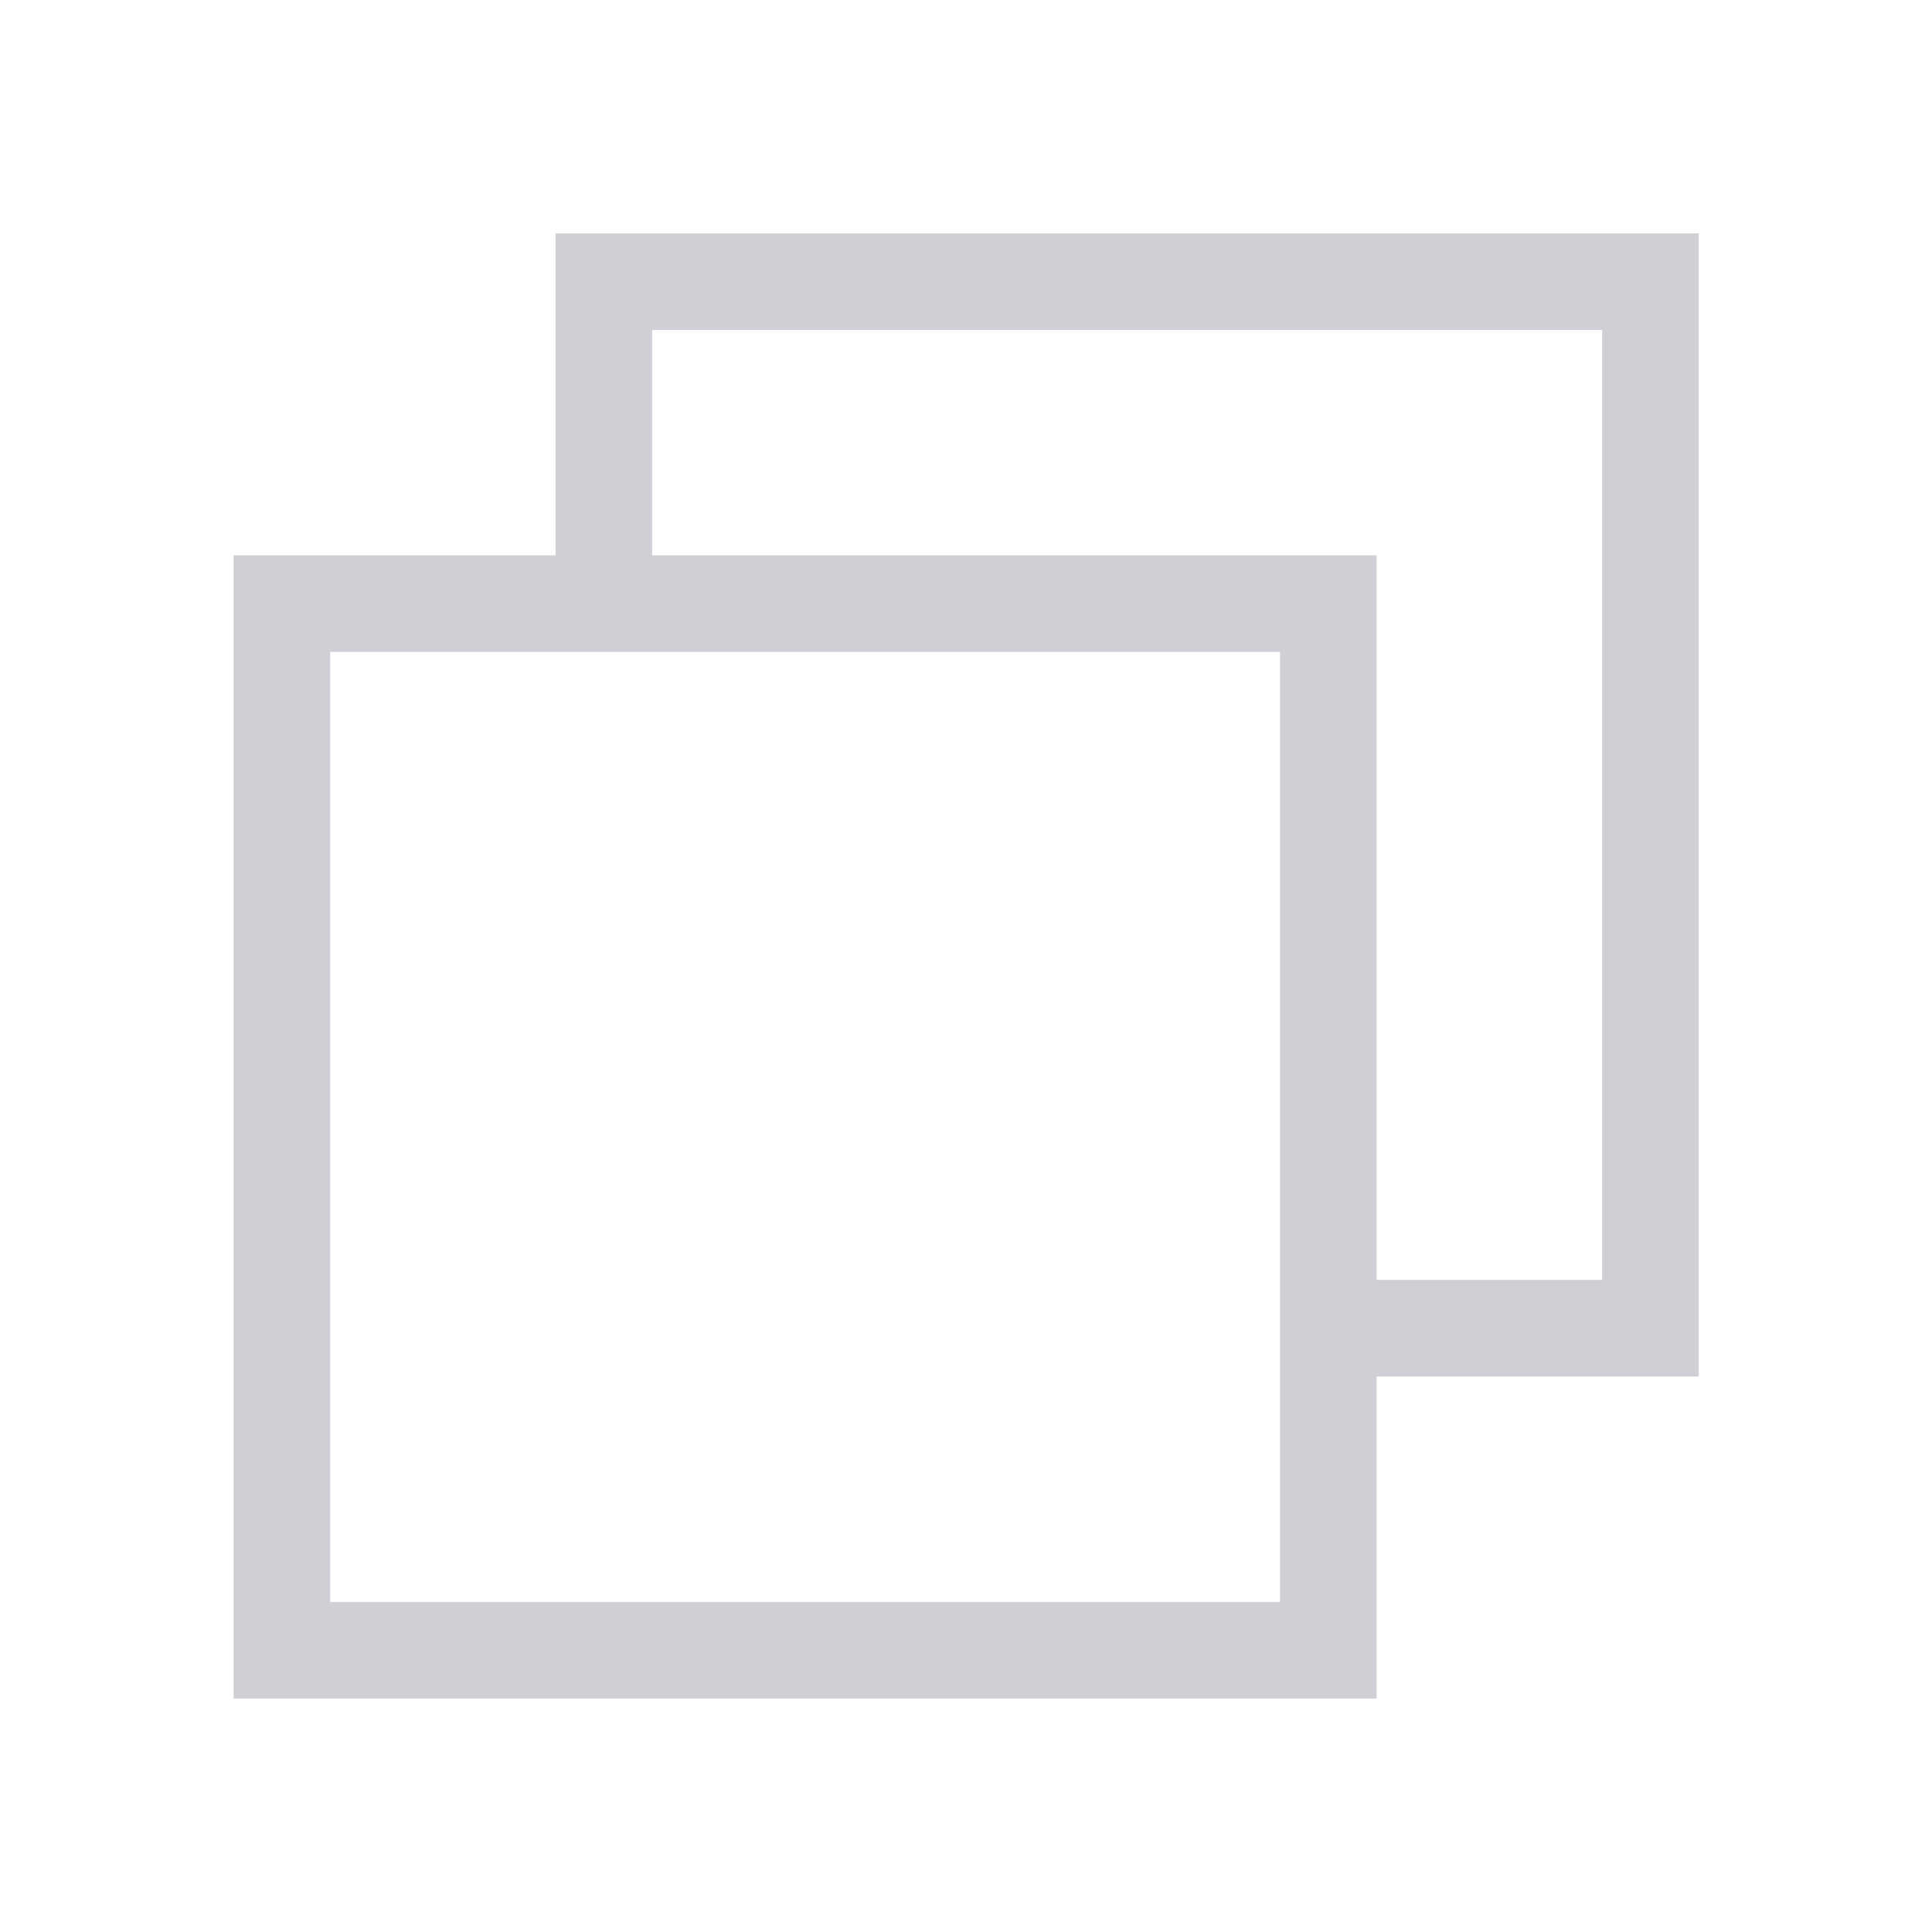
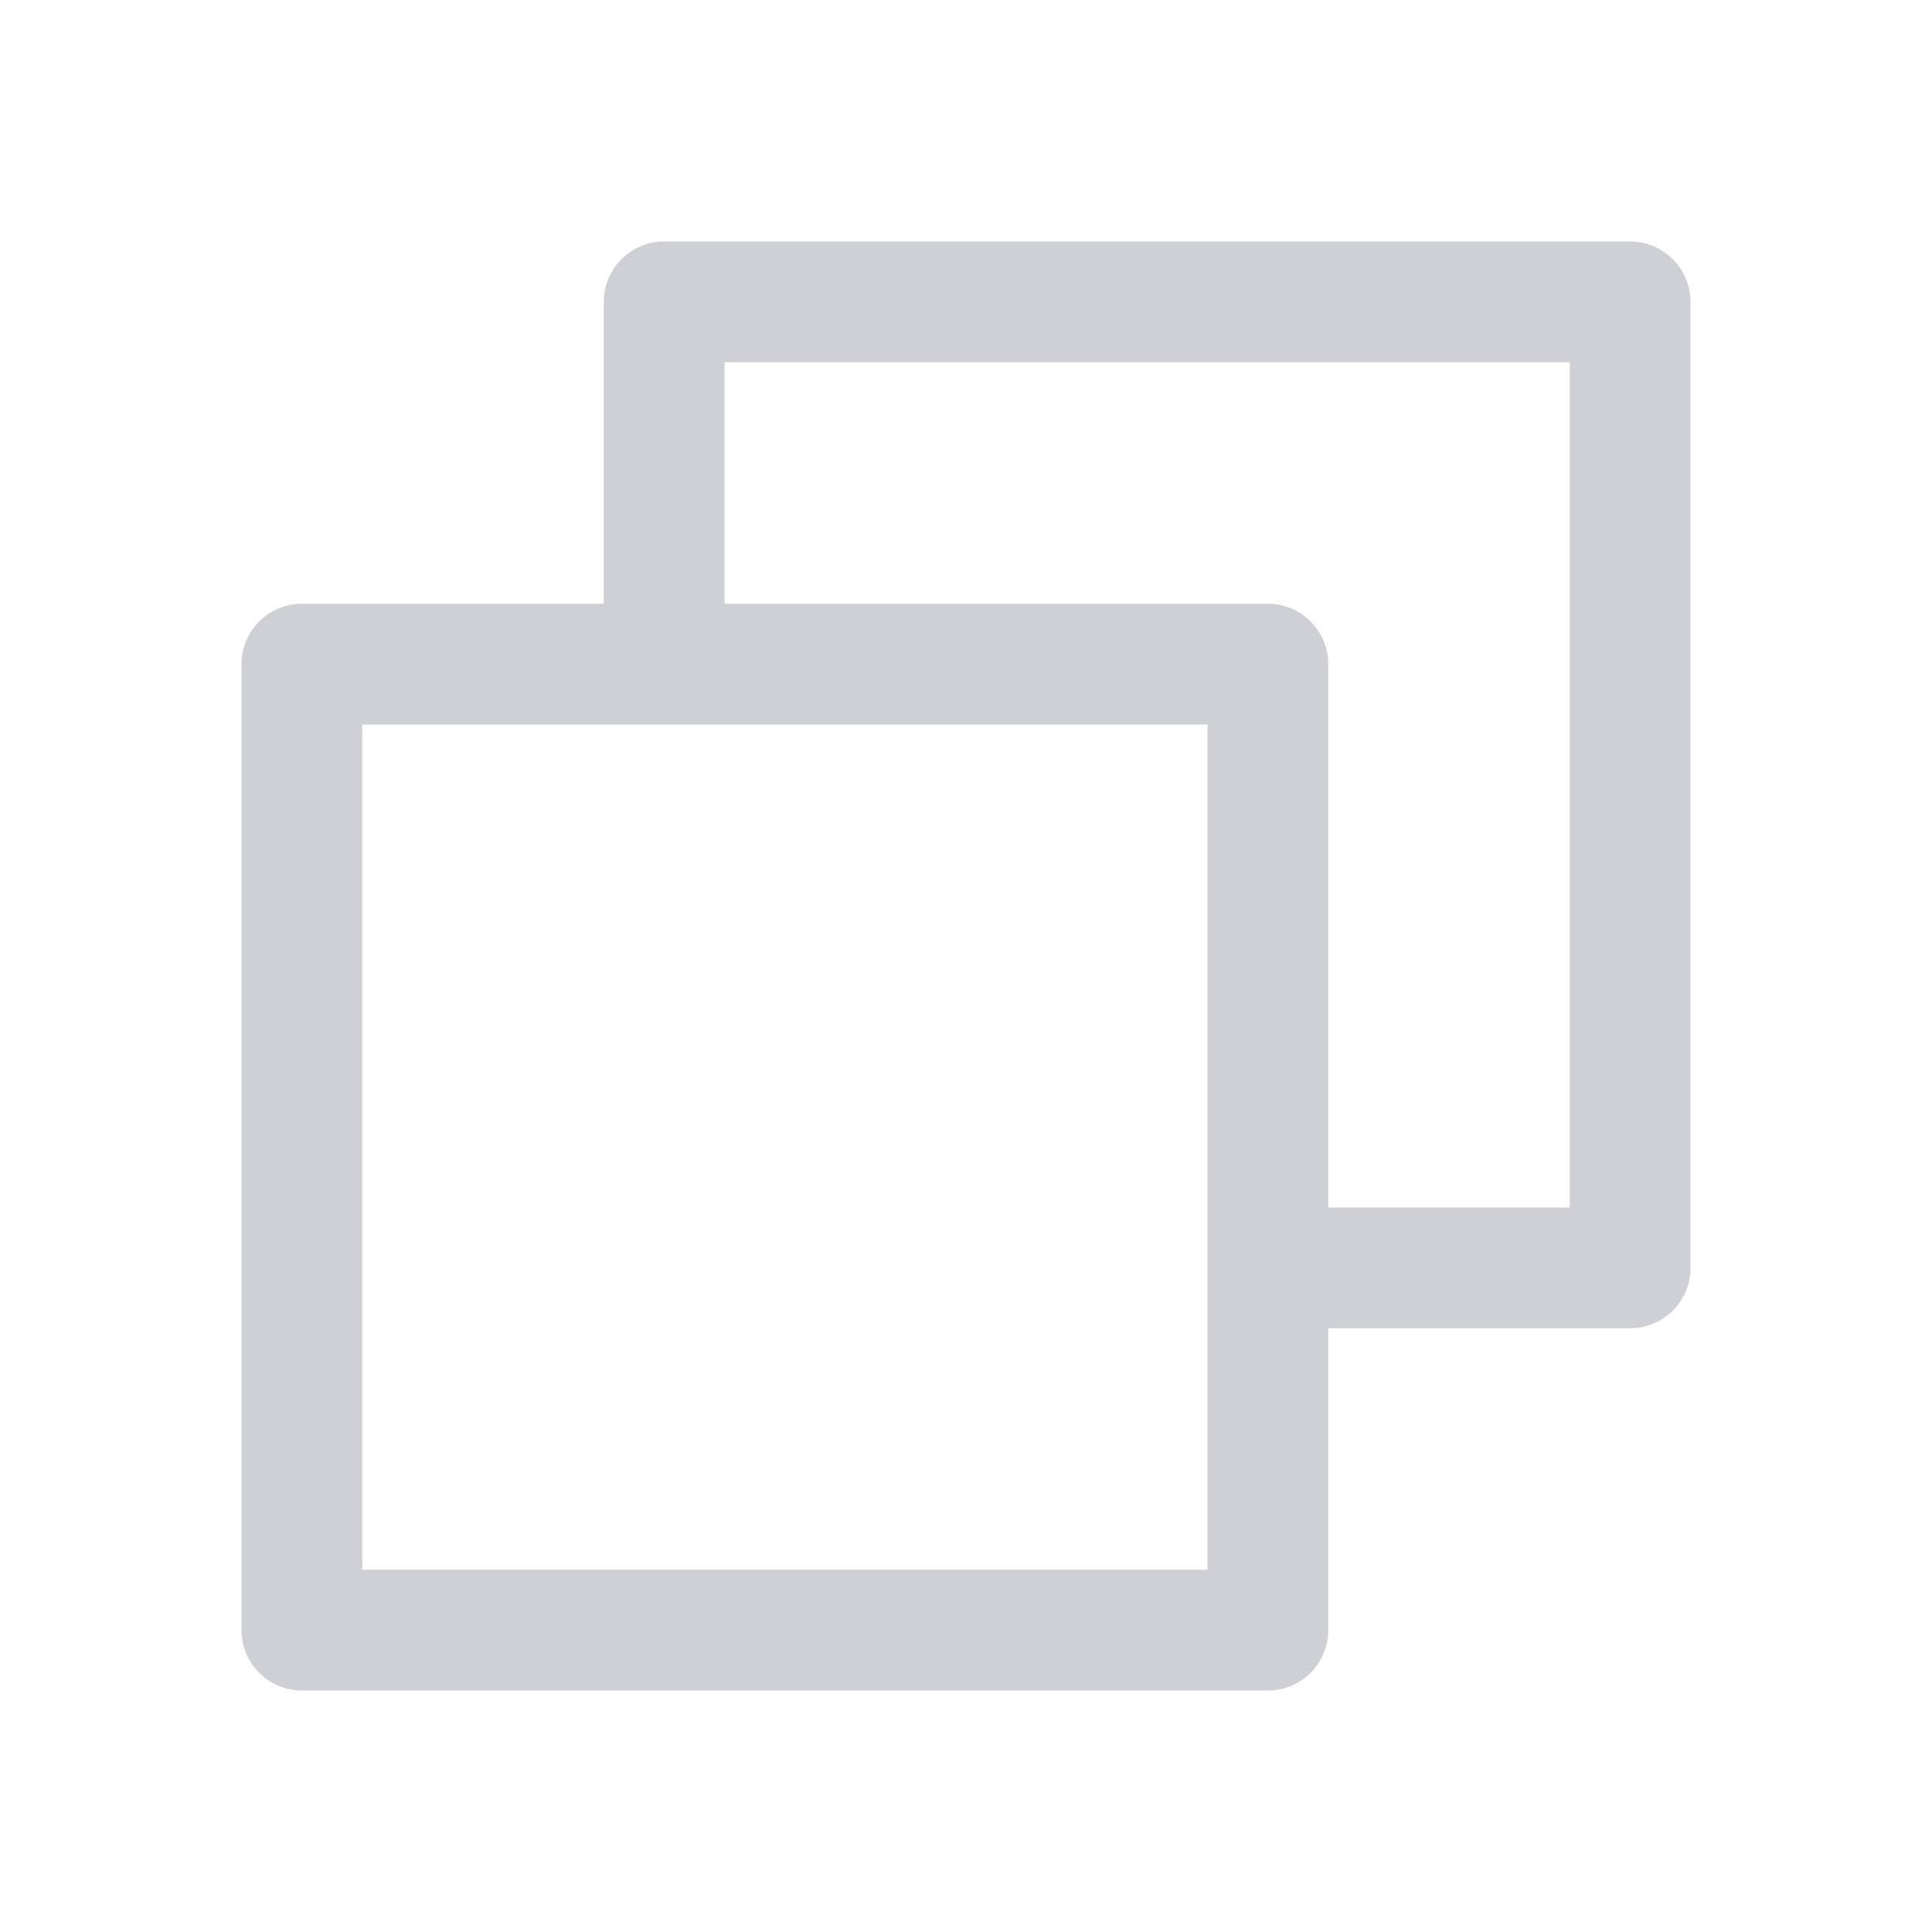
- <svg xmlns="http://www.w3.org/2000/svg" width="16" height="16" viewBox="0 0 20 20" fill="none">
-   <path d="M6.251 6.249V2.916H17.085V13.749H13.751M13.751 6.249V17.083H2.918V6.249H13.751Z" stroke="#CED0D6" stroke-linecap="round" />
+ <svg xmlns="http://www.w3.org/2000/svg" width="16" height="16" viewBox="0 0 16 16" fill="none">
+   <path d="M5.5 5.5V2.5H13.5V10.5H10.5M10.5 5.5V13.5H2.5V5.5H10.5Z" stroke="#CED0D6" stroke-width="1" stroke-linecap="round" stroke-linejoin="round" />
</svg>
